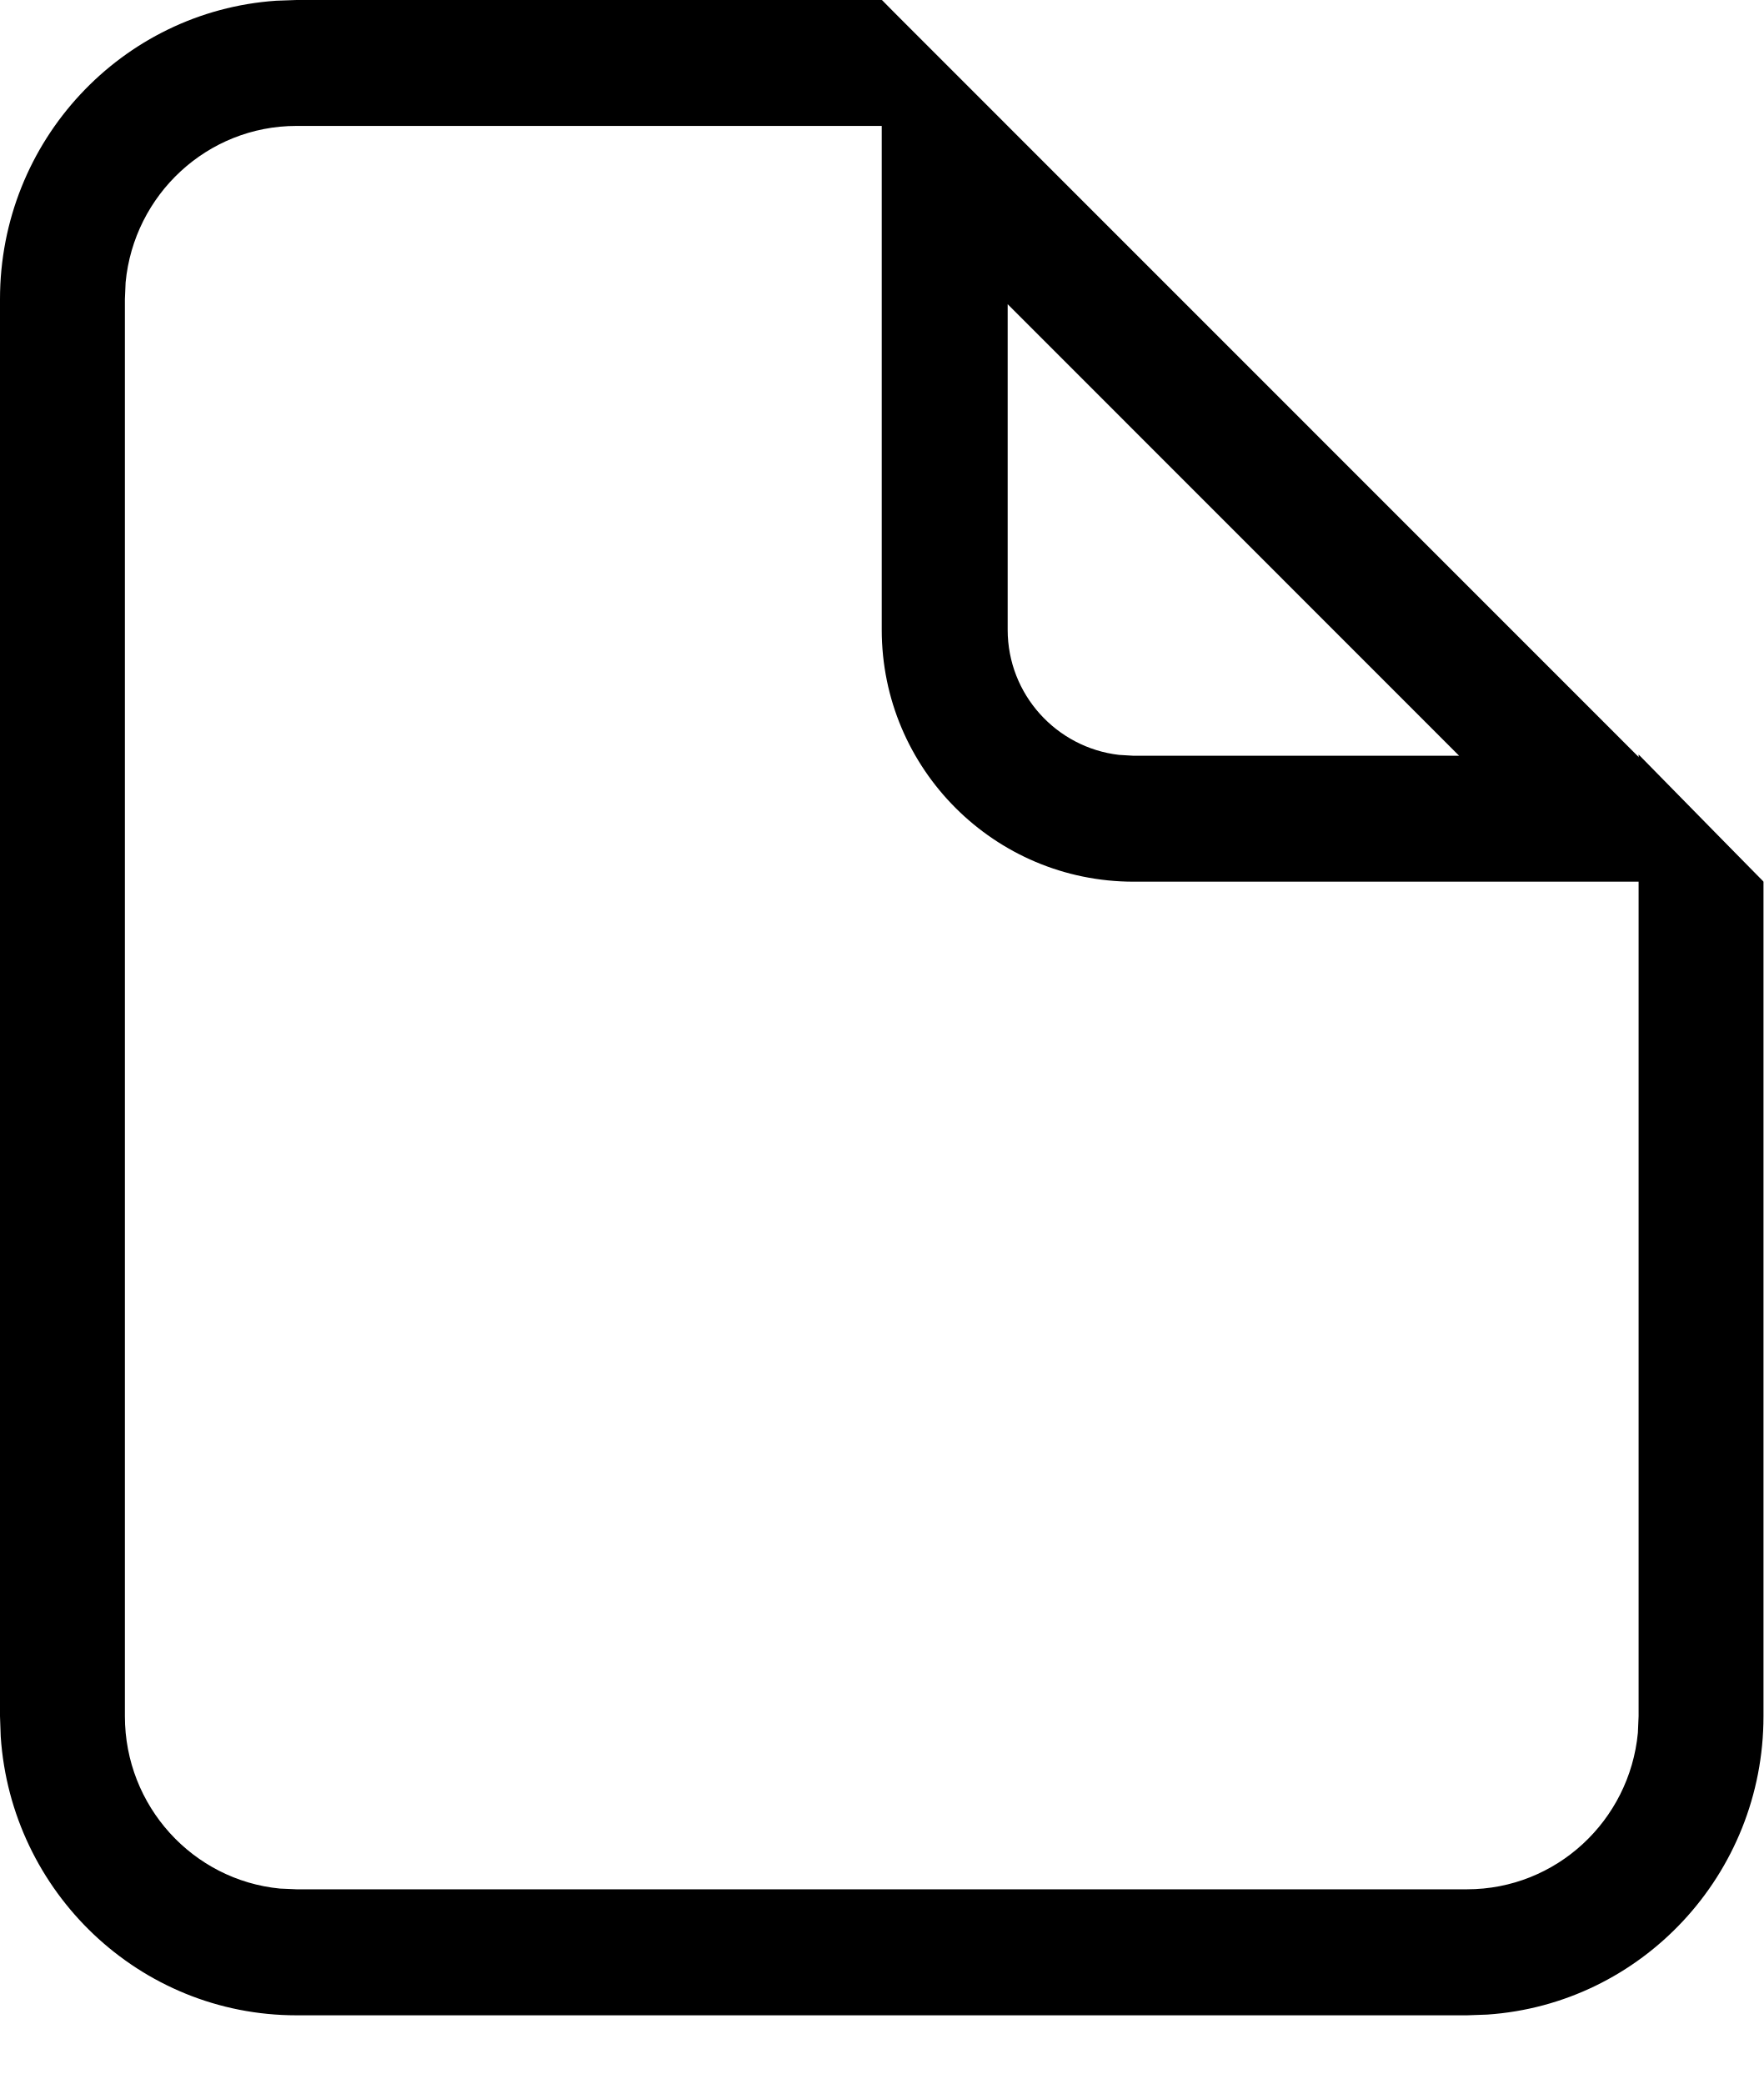
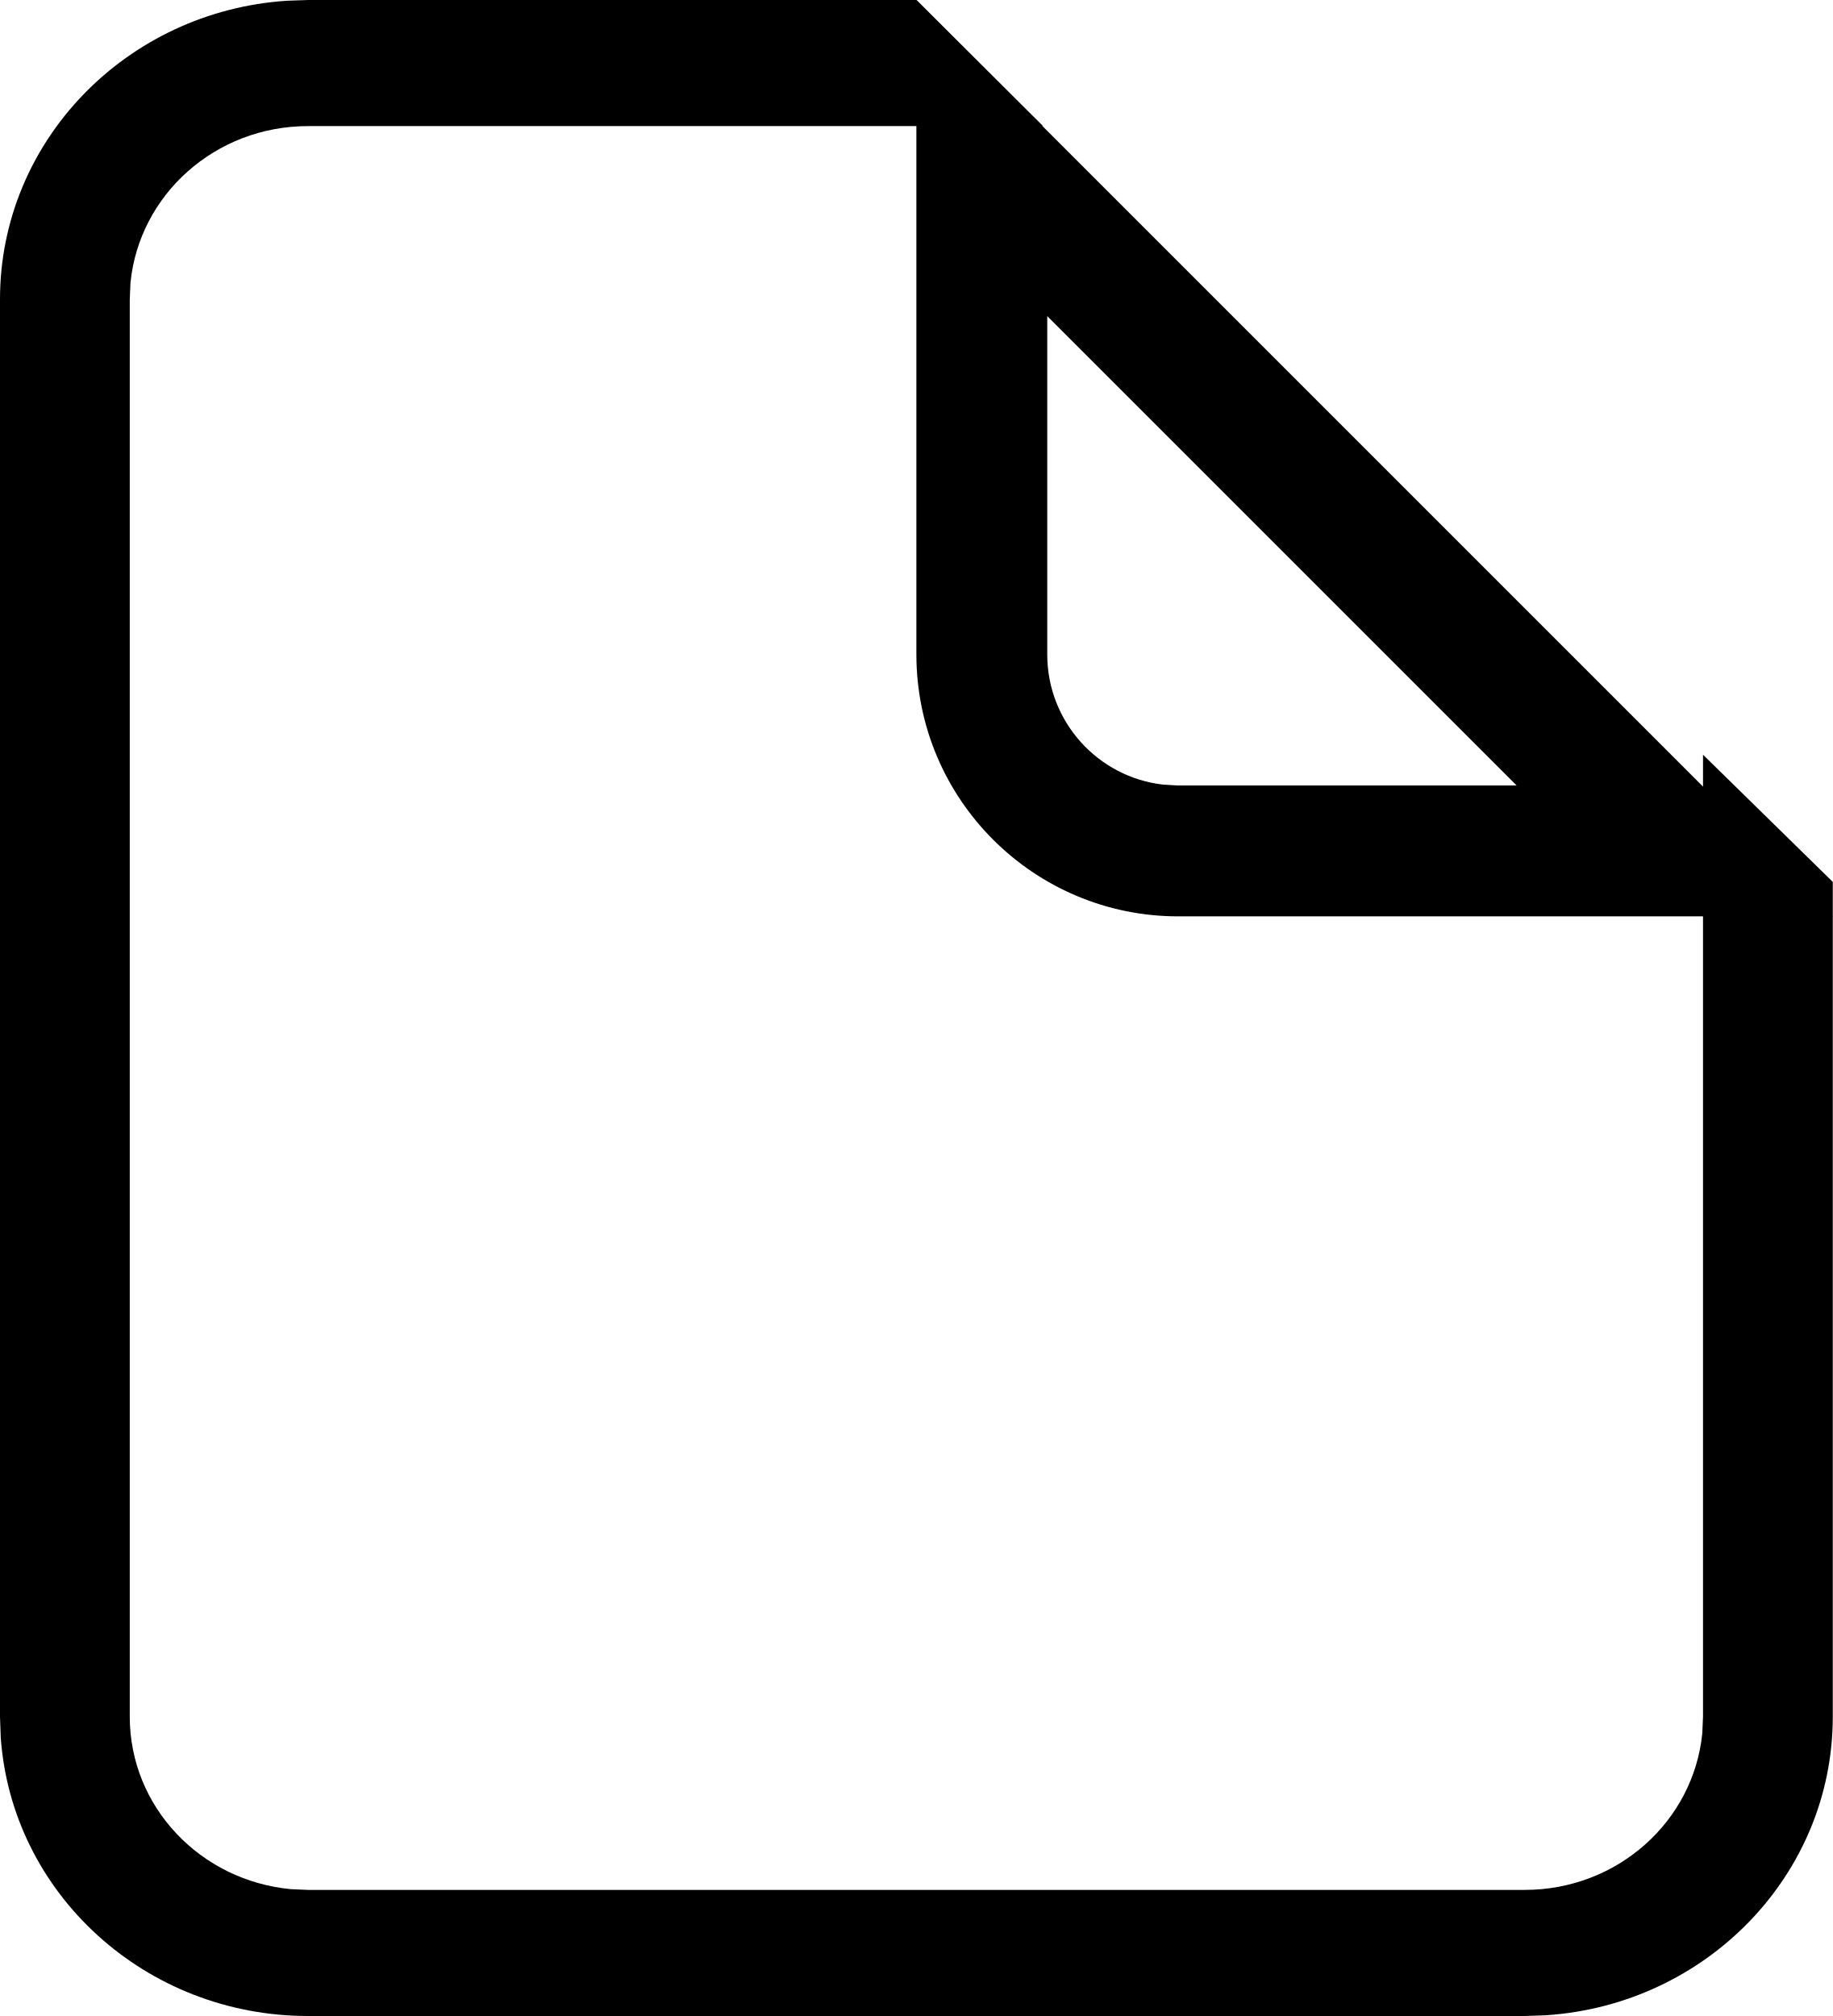
- <svg xmlns="http://www.w3.org/2000/svg" width="22px" height="26px" viewBox="0 0 22 26" version="1.1">
+ <svg xmlns="http://www.w3.org/2000/svg" width="10px" height="11px" viewBox="0 0 10 11" version="1.1">
  <g id="页面-1" stroke="none" stroke-width="1" fill="none" fill-rule="evenodd">
    <g id="folder-Documents" fill="#000000" fill-rule="nonzero">
-       <path d="M11,0 L12.52,1.571 L3.699,1.571 C2.586,1.571 1.671,2.428 1.567,3.524 L1.558,3.732 L1.558,21.411 C1.558,22.534 2.407,23.457 3.493,23.562 L3.699,23.571 L18.301,23.571 C19.414,23.571 20.329,22.715 20.433,21.619 L20.442,21.411 L20.442,9.413 L22,11 L22,21.411 C22,23.386 20.479,25.003 18.554,25.134 L18.301,25.143 L3.699,25.143 C1.741,25.143 0.139,23.608 0.009,21.666 L0,21.411 L0,3.732 C0,1.757 1.521,0.14 3.446,0.009 L3.699,0 L11,0 Z" id="路径" />
-       <path d="M11,0 L21.998,11 L14.143,11 C12.407,11 11,9.593 11,7.857 L11,0 Z M18.203,9.429 L12.571,3.795 L12.571,7.857 C12.571,8.663 13.178,9.327 13.96,9.418 L14.143,9.429 L18.203,9.429 Z" id="形状结合" />
+       <path d="M5,0 L5.691,0.688 L1.681,0.688 C1.175,0.688 0.76,1.062 0.712,1.542 L0.708,1.633 L0.708,9.367 C0.708,9.859 1.094,10.262 1.588,10.308 L1.681,10.312 L8.319,10.312 C8.825,10.312 9.24,9.938 9.288,9.458 L9.292,9.367 L9.292,4.118 L10,4.812 L10,9.367 C10,10.231 9.309,10.939 8.434,10.996 L8.319,11 L1.681,11 C0.791,11 0.063,10.329 0.004,9.479 L0,9.367 L0,1.633 C0,0.769 0.691,0.061 1.566,0.004 L1.681,0 L5,0 Z" id="路径" />
+       <path d="M5,0 L10,5 L6.429,5 C5.64,5 5,4.36 5,3.571 L5,0 Z M8.275,4.286 L5.714,1.725 L5.714,3.571 C5.714,3.938 5.99,4.24 6.345,4.281 L6.429,4.286 L8.275,4.286 Z" id="形状结合" />
    </g>
  </g>
</svg>
